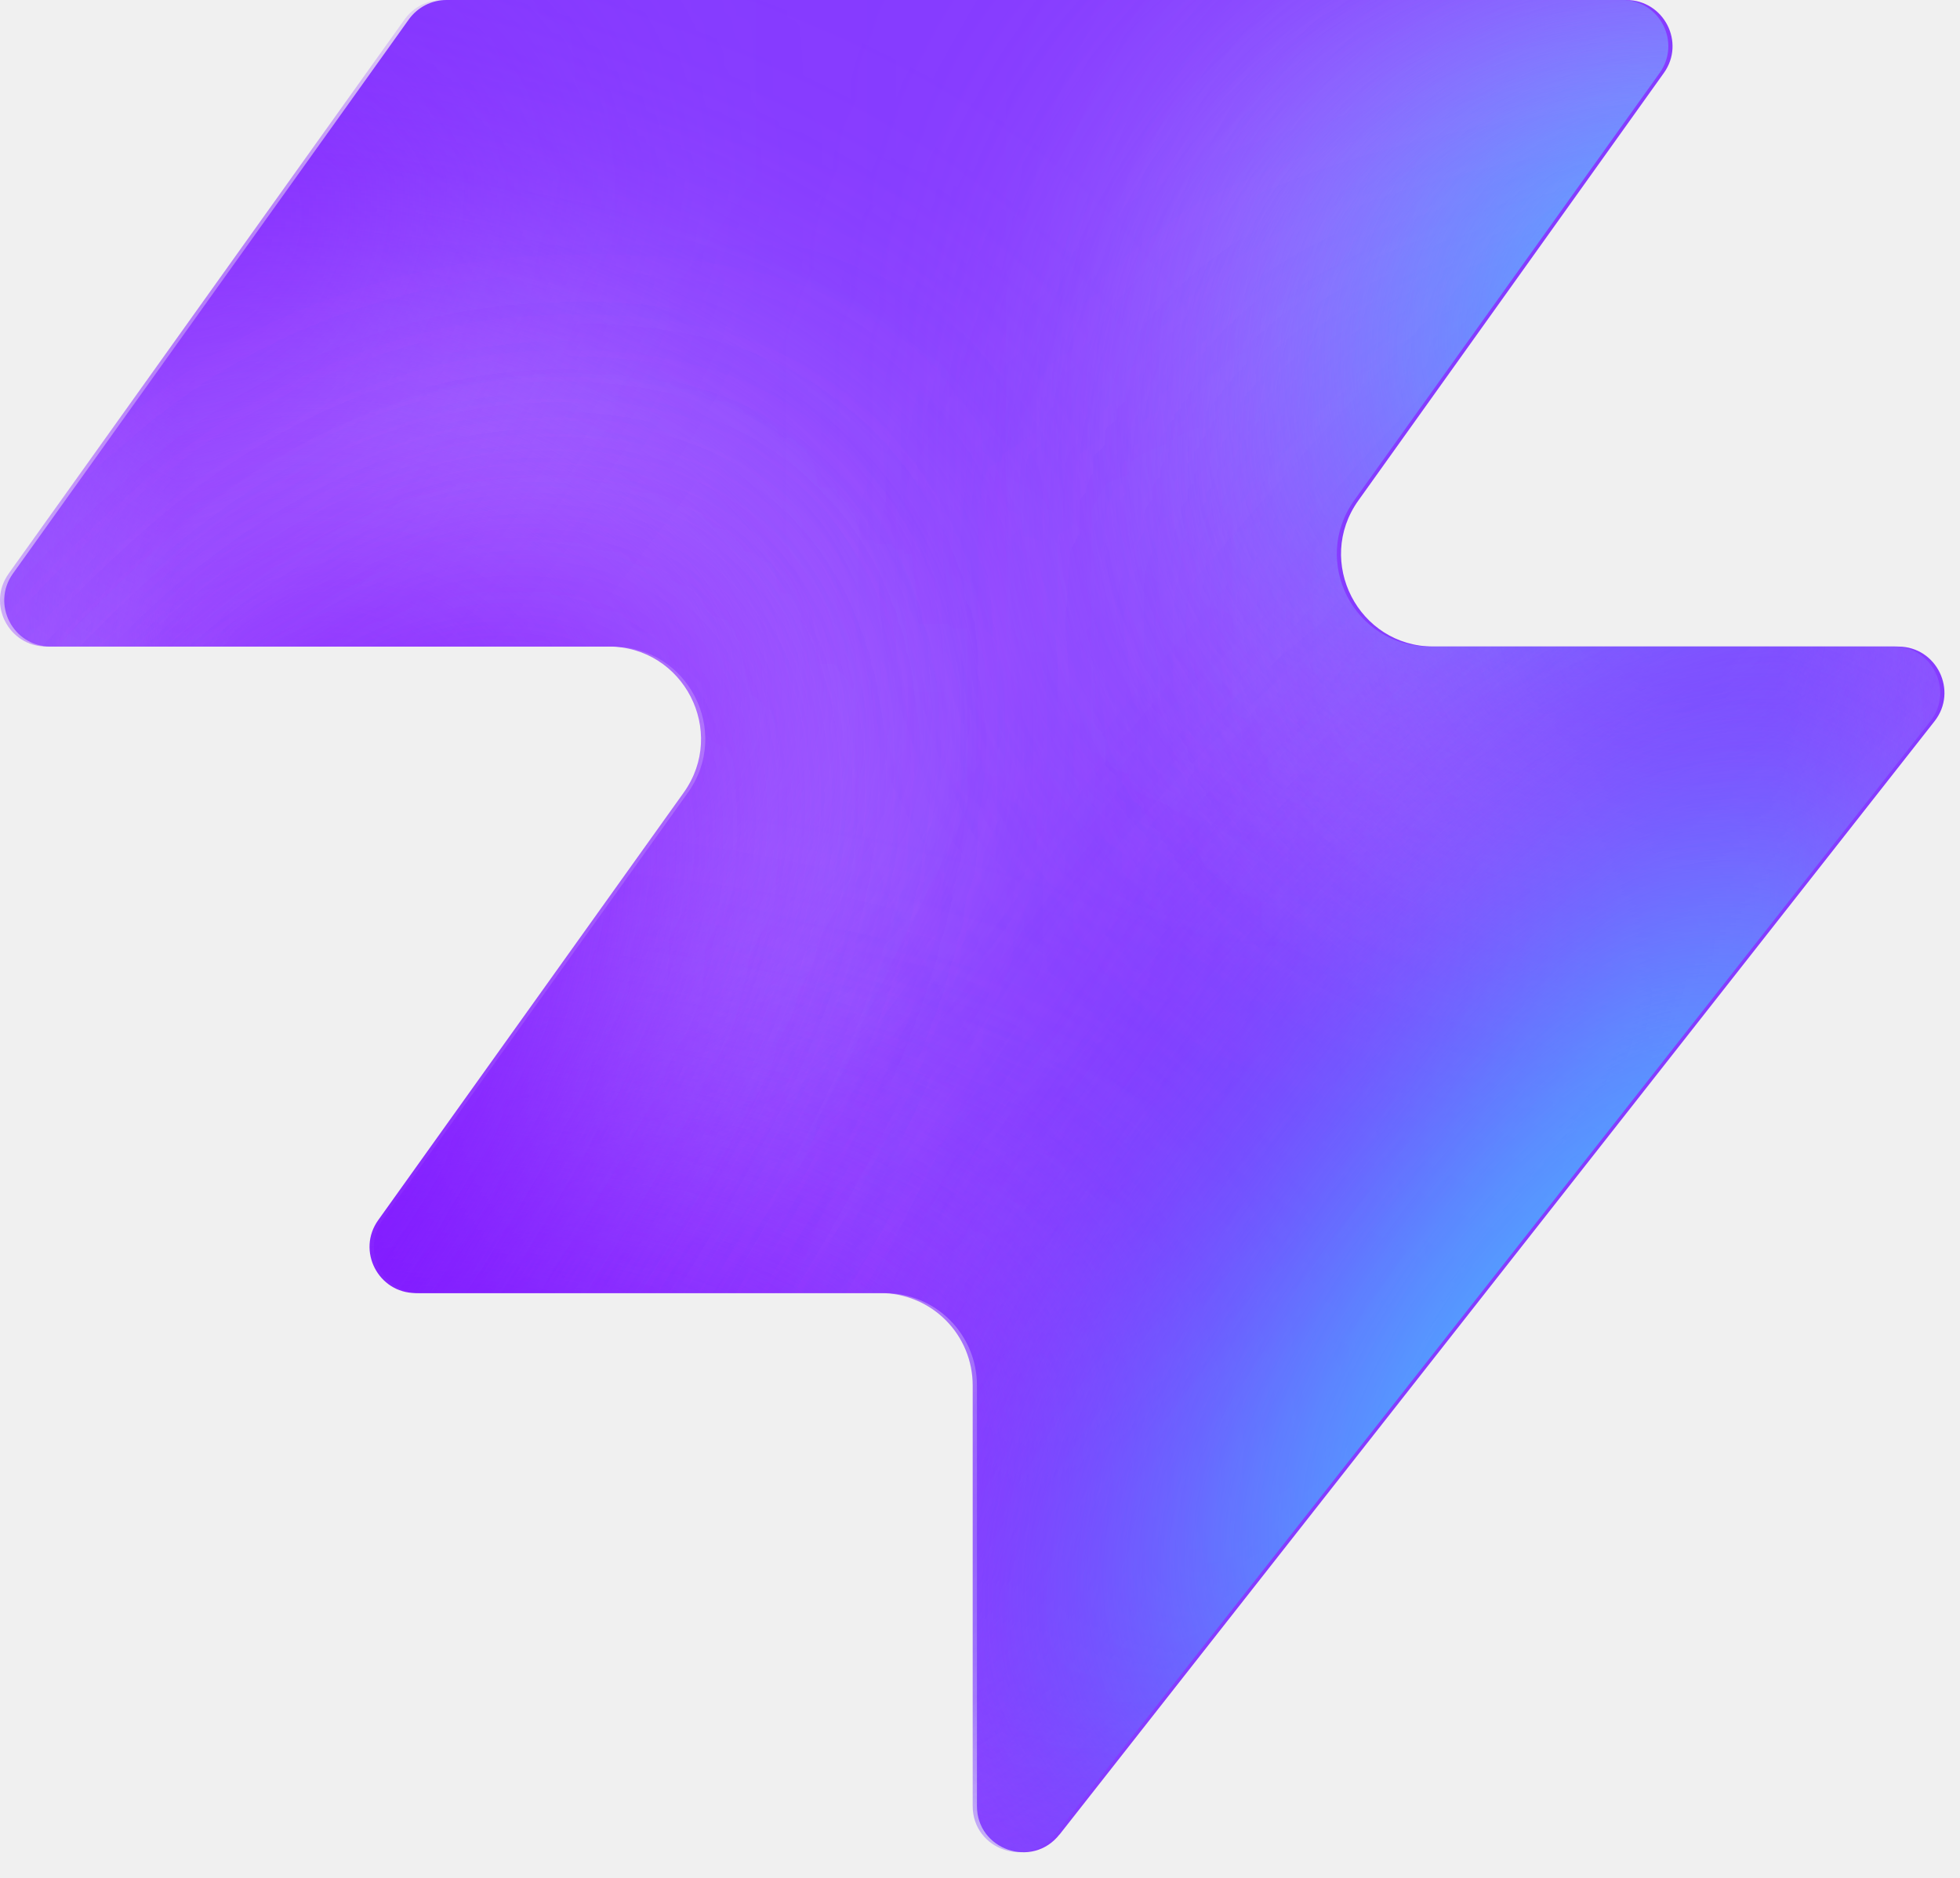
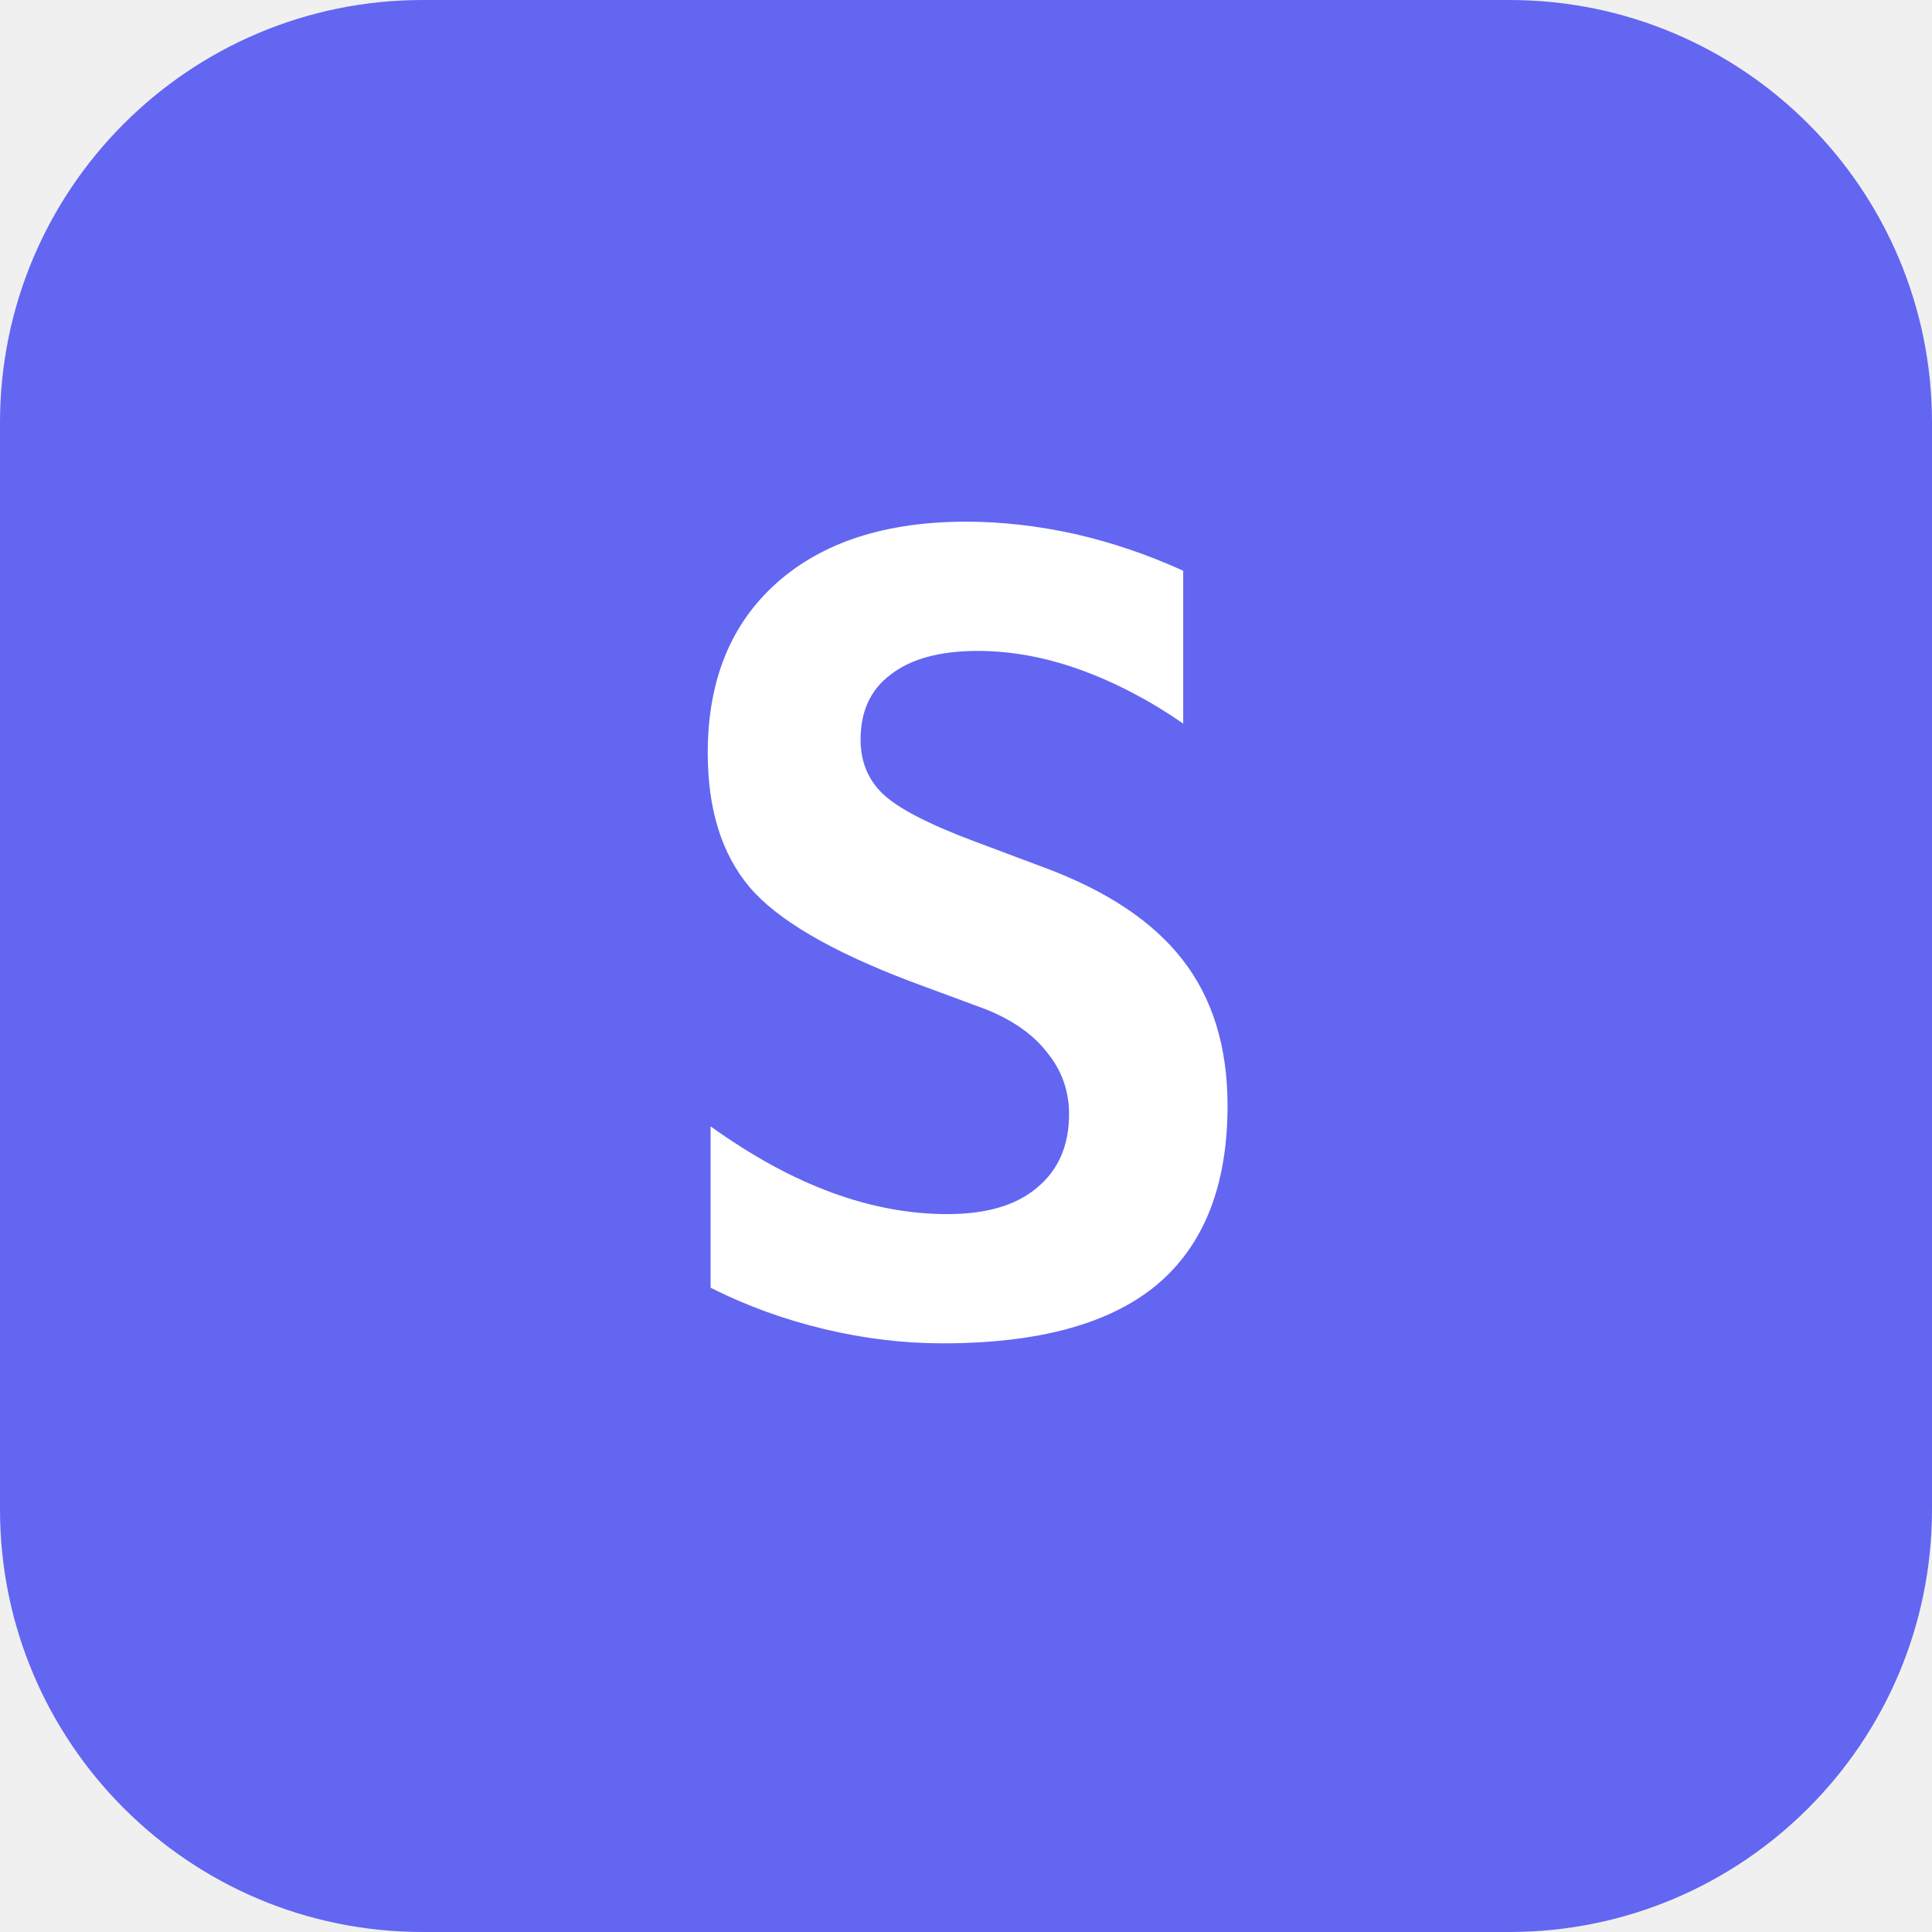
- <svg xmlns="http://www.w3.org/2000/svg" width="48" height="46" fill="none" viewBox="0 0 48 46">
-   <path fill="#863bff" d="M25.946 44.938c-.664.845-2.021.375-2.021-.698V33.937a2.26 2.26 0 0 0-2.262-2.262H10.287c-.92 0-1.456-1.04-.92-1.788l7.48-10.471c1.07-1.497 0-3.578-1.842-3.578H1.237c-.92 0-1.456-1.04-.92-1.788L10.013.474c.214-.297.556-.474.92-.474h28.894c.92 0 1.456 1.04.92 1.788l-7.48 10.471c-1.07 1.498 0 3.579 1.842 3.579h11.377c.943 0 1.473 1.088.89 1.83L25.947 44.94z" style="fill:#863bff;fill:color(display-p3 .525 .23 1);fill-opacity:1" />
-   <mask id="a" width="48" height="46" x="0" y="0" maskUnits="userSpaceOnUse" style="mask-type:alpha">
-     <path fill="#000" d="M25.842 44.938c-.664.844-2.021.375-2.021-.698V33.937a2.26 2.26 0 0 0-2.262-2.262H10.183c-.92 0-1.456-1.04-.92-1.788l7.48-10.471c1.07-1.498 0-3.579-1.842-3.579H1.133c-.92 0-1.456-1.04-.92-1.787L9.91.473c.214-.297.556-.474.92-.474h28.894c.92 0 1.456 1.04.92 1.788l-7.48 10.471c-1.07 1.498 0 3.578 1.842 3.578h11.377c.943 0 1.473 1.088.89 1.832L25.843 44.94z" style="fill:#000;fill-opacity:1" />
-   </mask>
-   <g mask="url(#a)">
-     <g filter="url(#b)">
-       <ellipse cx="5.508" cy="14.704" fill="#ede6ff" rx="5.508" ry="14.704" style="fill:#ede6ff;fill:color(display-p3 .927 .903 1);fill-opacity:1" transform="matrix(.00324 1 1 -.00324 -4.47 31.516)" />
-     </g>
-     <g filter="url(#c)">
-       <ellipse cx="10.399" cy="29.851" fill="#ede6ff" rx="10.399" ry="29.851" style="fill:#ede6ff;fill:color(display-p3 .927 .903 1);fill-opacity:1" transform="matrix(.00324 1 1 -.00324 -39.328 7.883)" />
-     </g>
-     <g filter="url(#d)">
-       <ellipse cx="5.508" cy="30.487" fill="#7e14ff" rx="5.508" ry="30.487" style="fill:#7e14ff;fill:color(display-p3 .492 .077 1);fill-opacity:1" transform="rotate(89.814 -25.913 -14.639)scale(1 -1)" />
-     </g>
-     <g filter="url(#e)">
-       <ellipse cx="5.508" cy="30.599" fill="#7e14ff" rx="5.508" ry="30.599" style="fill:#7e14ff;fill:color(display-p3 .492 .077 1);fill-opacity:1" transform="rotate(89.814 -32.644 -3.334)scale(1 -1)" />
-     </g>
-     <g filter="url(#f)">
-       <ellipse cx="5.508" cy="30.599" fill="#7e14ff" rx="5.508" ry="30.599" style="fill:#7e14ff;fill:color(display-p3 .492 .077 1);fill-opacity:1" transform="matrix(.00324 1 1 -.00324 -34.34 30.47)" />
-     </g>
-     <g filter="url(#g)">
-       <ellipse cx="14.072" cy="22.078" fill="#ede6ff" rx="14.072" ry="22.078" style="fill:#ede6ff;fill:color(display-p3 .927 .903 1);fill-opacity:1" transform="rotate(93.35 24.506 48.493)scale(-1 1)" />
-     </g>
-     <g filter="url(#h)">
-       <ellipse cx="3.47" cy="21.501" fill="#7e14ff" rx="3.47" ry="21.501" style="fill:#7e14ff;fill:color(display-p3 .492 .077 1);fill-opacity:1" transform="rotate(89.009 28.708 47.59)scale(-1 1)" />
-     </g>
-     <g filter="url(#i)">
-       <ellipse cx="3.47" cy="21.501" fill="#7e14ff" rx="3.47" ry="21.501" style="fill:#7e14ff;fill:color(display-p3 .492 .077 1);fill-opacity:1" transform="rotate(89.009 28.708 47.59)scale(-1 1)" />
-     </g>
-     <g filter="url(#j)">
-       <ellipse cx=".387" cy="8.972" fill="#7e14ff" rx="4.407" ry="29.108" style="fill:#7e14ff;fill:color(display-p3 .492 .077 1);fill-opacity:1" transform="rotate(39.51 .387 8.972)" />
-     </g>
-     <g filter="url(#k)">
-       <ellipse cx="47.523" cy="-6.092" fill="#7e14ff" rx="4.407" ry="29.108" style="fill:#7e14ff;fill:color(display-p3 .492 .077 1);fill-opacity:1" transform="rotate(37.892 47.523 -6.092)" />
-     </g>
-     <g filter="url(#l)">
-       <ellipse cx="41.412" cy="6.333" fill="#47bfff" rx="5.971" ry="9.665" style="fill:#47bfff;fill:color(display-p3 .28 .748 1);fill-opacity:1" transform="rotate(37.892 41.412 6.333)" />
-     </g>
-     <g filter="url(#m)">
-       <ellipse cx="-1.879" cy="38.332" fill="#7e14ff" rx="4.407" ry="29.108" style="fill:#7e14ff;fill:color(display-p3 .492 .077 1);fill-opacity:1" transform="rotate(37.892 -1.88 38.332)" />
-     </g>
-     <g filter="url(#n)">
-       <ellipse cx="-1.879" cy="38.332" fill="#7e14ff" rx="4.407" ry="29.108" style="fill:#7e14ff;fill:color(display-p3 .492 .077 1);fill-opacity:1" transform="rotate(37.892 -1.88 38.332)" />
-     </g>
-     <g filter="url(#o)">
-       <ellipse cx="35.651" cy="29.907" fill="#7e14ff" rx="4.407" ry="29.108" style="fill:#7e14ff;fill:color(display-p3 .492 .077 1);fill-opacity:1" transform="rotate(37.892 35.651 29.907)" />
-     </g>
-     <g filter="url(#p)">
-       <ellipse cx="38.418" cy="32.4" fill="#47bfff" rx="5.971" ry="15.297" style="fill:#47bfff;fill:color(display-p3 .28 .748 1);fill-opacity:1" transform="rotate(37.892 38.418 32.4)" />
-     </g>
-   </g>
-   <defs>
-     <filter id="b" width="60.045" height="41.654" x="-19.77" y="16.149" color-interpolation-filters="sRGB" filterUnits="userSpaceOnUse">
-       <feFlood flood-opacity="0" result="BackgroundImageFix" />
-       <feBlend in="SourceGraphic" in2="BackgroundImageFix" result="shape" />
-       <feGaussianBlur result="effect1_foregroundBlur_2002_17158" stdDeviation="7.659" />
-     </filter>
-     <filter id="c" width="90.34" height="51.437" x="-54.613" y="-7.533" color-interpolation-filters="sRGB" filterUnits="userSpaceOnUse">
-       <feFlood flood-opacity="0" result="BackgroundImageFix" />
-       <feBlend in="SourceGraphic" in2="BackgroundImageFix" result="shape" />
-       <feGaussianBlur result="effect1_foregroundBlur_2002_17158" stdDeviation="7.659" />
-     </filter>
-     <filter id="d" width="79.355" height="29.4" x="-49.64" y="2.03" color-interpolation-filters="sRGB" filterUnits="userSpaceOnUse">
-       <feFlood flood-opacity="0" result="BackgroundImageFix" />
-       <feBlend in="SourceGraphic" in2="BackgroundImageFix" result="shape" />
-       <feGaussianBlur result="effect1_foregroundBlur_2002_17158" stdDeviation="4.596" />
-     </filter>
-     <filter id="e" width="79.579" height="29.4" x="-45.045" y="20.029" color-interpolation-filters="sRGB" filterUnits="userSpaceOnUse">
-       <feFlood flood-opacity="0" result="BackgroundImageFix" />
-       <feBlend in="SourceGraphic" in2="BackgroundImageFix" result="shape" />
-       <feGaussianBlur result="effect1_foregroundBlur_2002_17158" stdDeviation="4.596" />
-     </filter>
-     <filter id="f" width="79.579" height="29.4" x="-43.513" y="21.178" color-interpolation-filters="sRGB" filterUnits="userSpaceOnUse">
-       <feFlood flood-opacity="0" result="BackgroundImageFix" />
-       <feBlend in="SourceGraphic" in2="BackgroundImageFix" result="shape" />
-       <feGaussianBlur result="effect1_foregroundBlur_2002_17158" stdDeviation="4.596" />
-     </filter>
-     <filter id="g" width="74.749" height="58.852" x="15.756" y="-17.901" color-interpolation-filters="sRGB" filterUnits="userSpaceOnUse">
-       <feFlood flood-opacity="0" result="BackgroundImageFix" />
-       <feBlend in="SourceGraphic" in2="BackgroundImageFix" result="shape" />
-       <feGaussianBlur result="effect1_foregroundBlur_2002_17158" stdDeviation="7.659" />
-     </filter>
-     <filter id="h" width="61.377" height="25.362" x="23.548" y="2.284" color-interpolation-filters="sRGB" filterUnits="userSpaceOnUse">
-       <feFlood flood-opacity="0" result="BackgroundImageFix" />
-       <feBlend in="SourceGraphic" in2="BackgroundImageFix" result="shape" />
-       <feGaussianBlur result="effect1_foregroundBlur_2002_17158" stdDeviation="4.596" />
-     </filter>
-     <filter id="i" width="61.377" height="25.362" x="23.548" y="2.284" color-interpolation-filters="sRGB" filterUnits="userSpaceOnUse">
-       <feFlood flood-opacity="0" result="BackgroundImageFix" />
-       <feBlend in="SourceGraphic" in2="BackgroundImageFix" result="shape" />
-       <feGaussianBlur result="effect1_foregroundBlur_2002_17158" stdDeviation="4.596" />
-     </filter>
-     <filter id="j" width="56.045" height="63.649" x="-27.636" y="-22.853" color-interpolation-filters="sRGB" filterUnits="userSpaceOnUse">
-       <feFlood flood-opacity="0" result="BackgroundImageFix" />
-       <feBlend in="SourceGraphic" in2="BackgroundImageFix" result="shape" />
-       <feGaussianBlur result="effect1_foregroundBlur_2002_17158" stdDeviation="4.596" />
-     </filter>
-     <filter id="k" width="54.814" height="64.646" x="20.116" y="-38.415" color-interpolation-filters="sRGB" filterUnits="userSpaceOnUse">
-       <feFlood flood-opacity="0" result="BackgroundImageFix" />
-       <feBlend in="SourceGraphic" in2="BackgroundImageFix" result="shape" />
-       <feGaussianBlur result="effect1_foregroundBlur_2002_17158" stdDeviation="4.596" />
-     </filter>
-     <filter id="l" width="33.541" height="35.313" x="24.641" y="-11.323" color-interpolation-filters="sRGB" filterUnits="userSpaceOnUse">
-       <feFlood flood-opacity="0" result="BackgroundImageFix" />
-       <feBlend in="SourceGraphic" in2="BackgroundImageFix" result="shape" />
-       <feGaussianBlur result="effect1_foregroundBlur_2002_17158" stdDeviation="4.596" />
-     </filter>
-     <filter id="m" width="54.814" height="64.646" x="-29.286" y="6.009" color-interpolation-filters="sRGB" filterUnits="userSpaceOnUse">
-       <feFlood flood-opacity="0" result="BackgroundImageFix" />
-       <feBlend in="SourceGraphic" in2="BackgroundImageFix" result="shape" />
-       <feGaussianBlur result="effect1_foregroundBlur_2002_17158" stdDeviation="4.596" />
-     </filter>
-     <filter id="n" width="54.814" height="64.646" x="-29.286" y="6.009" color-interpolation-filters="sRGB" filterUnits="userSpaceOnUse">
-       <feFlood flood-opacity="0" result="BackgroundImageFix" />
-       <feBlend in="SourceGraphic" in2="BackgroundImageFix" result="shape" />
-       <feGaussianBlur result="effect1_foregroundBlur_2002_17158" stdDeviation="4.596" />
-     </filter>
-     <filter id="o" width="54.814" height="64.646" x="8.244" y="-2.416" color-interpolation-filters="sRGB" filterUnits="userSpaceOnUse">
-       <feFlood flood-opacity="0" result="BackgroundImageFix" />
-       <feBlend in="SourceGraphic" in2="BackgroundImageFix" result="shape" />
-       <feGaussianBlur result="effect1_foregroundBlur_2002_17158" stdDeviation="4.596" />
-     </filter>
-     <filter id="p" width="39.409" height="43.623" x="18.713" y="10.588" color-interpolation-filters="sRGB" filterUnits="userSpaceOnUse">
-       <feFlood flood-opacity="0" result="BackgroundImageFix" />
-       <feBlend in="SourceGraphic" in2="BackgroundImageFix" result="shape" />
-       <feGaussianBlur result="effect1_foregroundBlur_2002_17158" stdDeviation="4.596" />
-     </filter>
-   </defs>
+ <svg xmlns="http://www.w3.org/2000/svg" viewBox="0 0 32 32" fill="none">
+   <rect width="32" height="32" rx="7" fill="#6366f1" />
+   <text x="16" y="22" text-anchor="middle" fill="#ffffff" font-size="18" font-weight="700" font-family="ui-monospace, SFMono-Regular, Menlo, Monaco, Consolas, monospace">S</text>
</svg>
